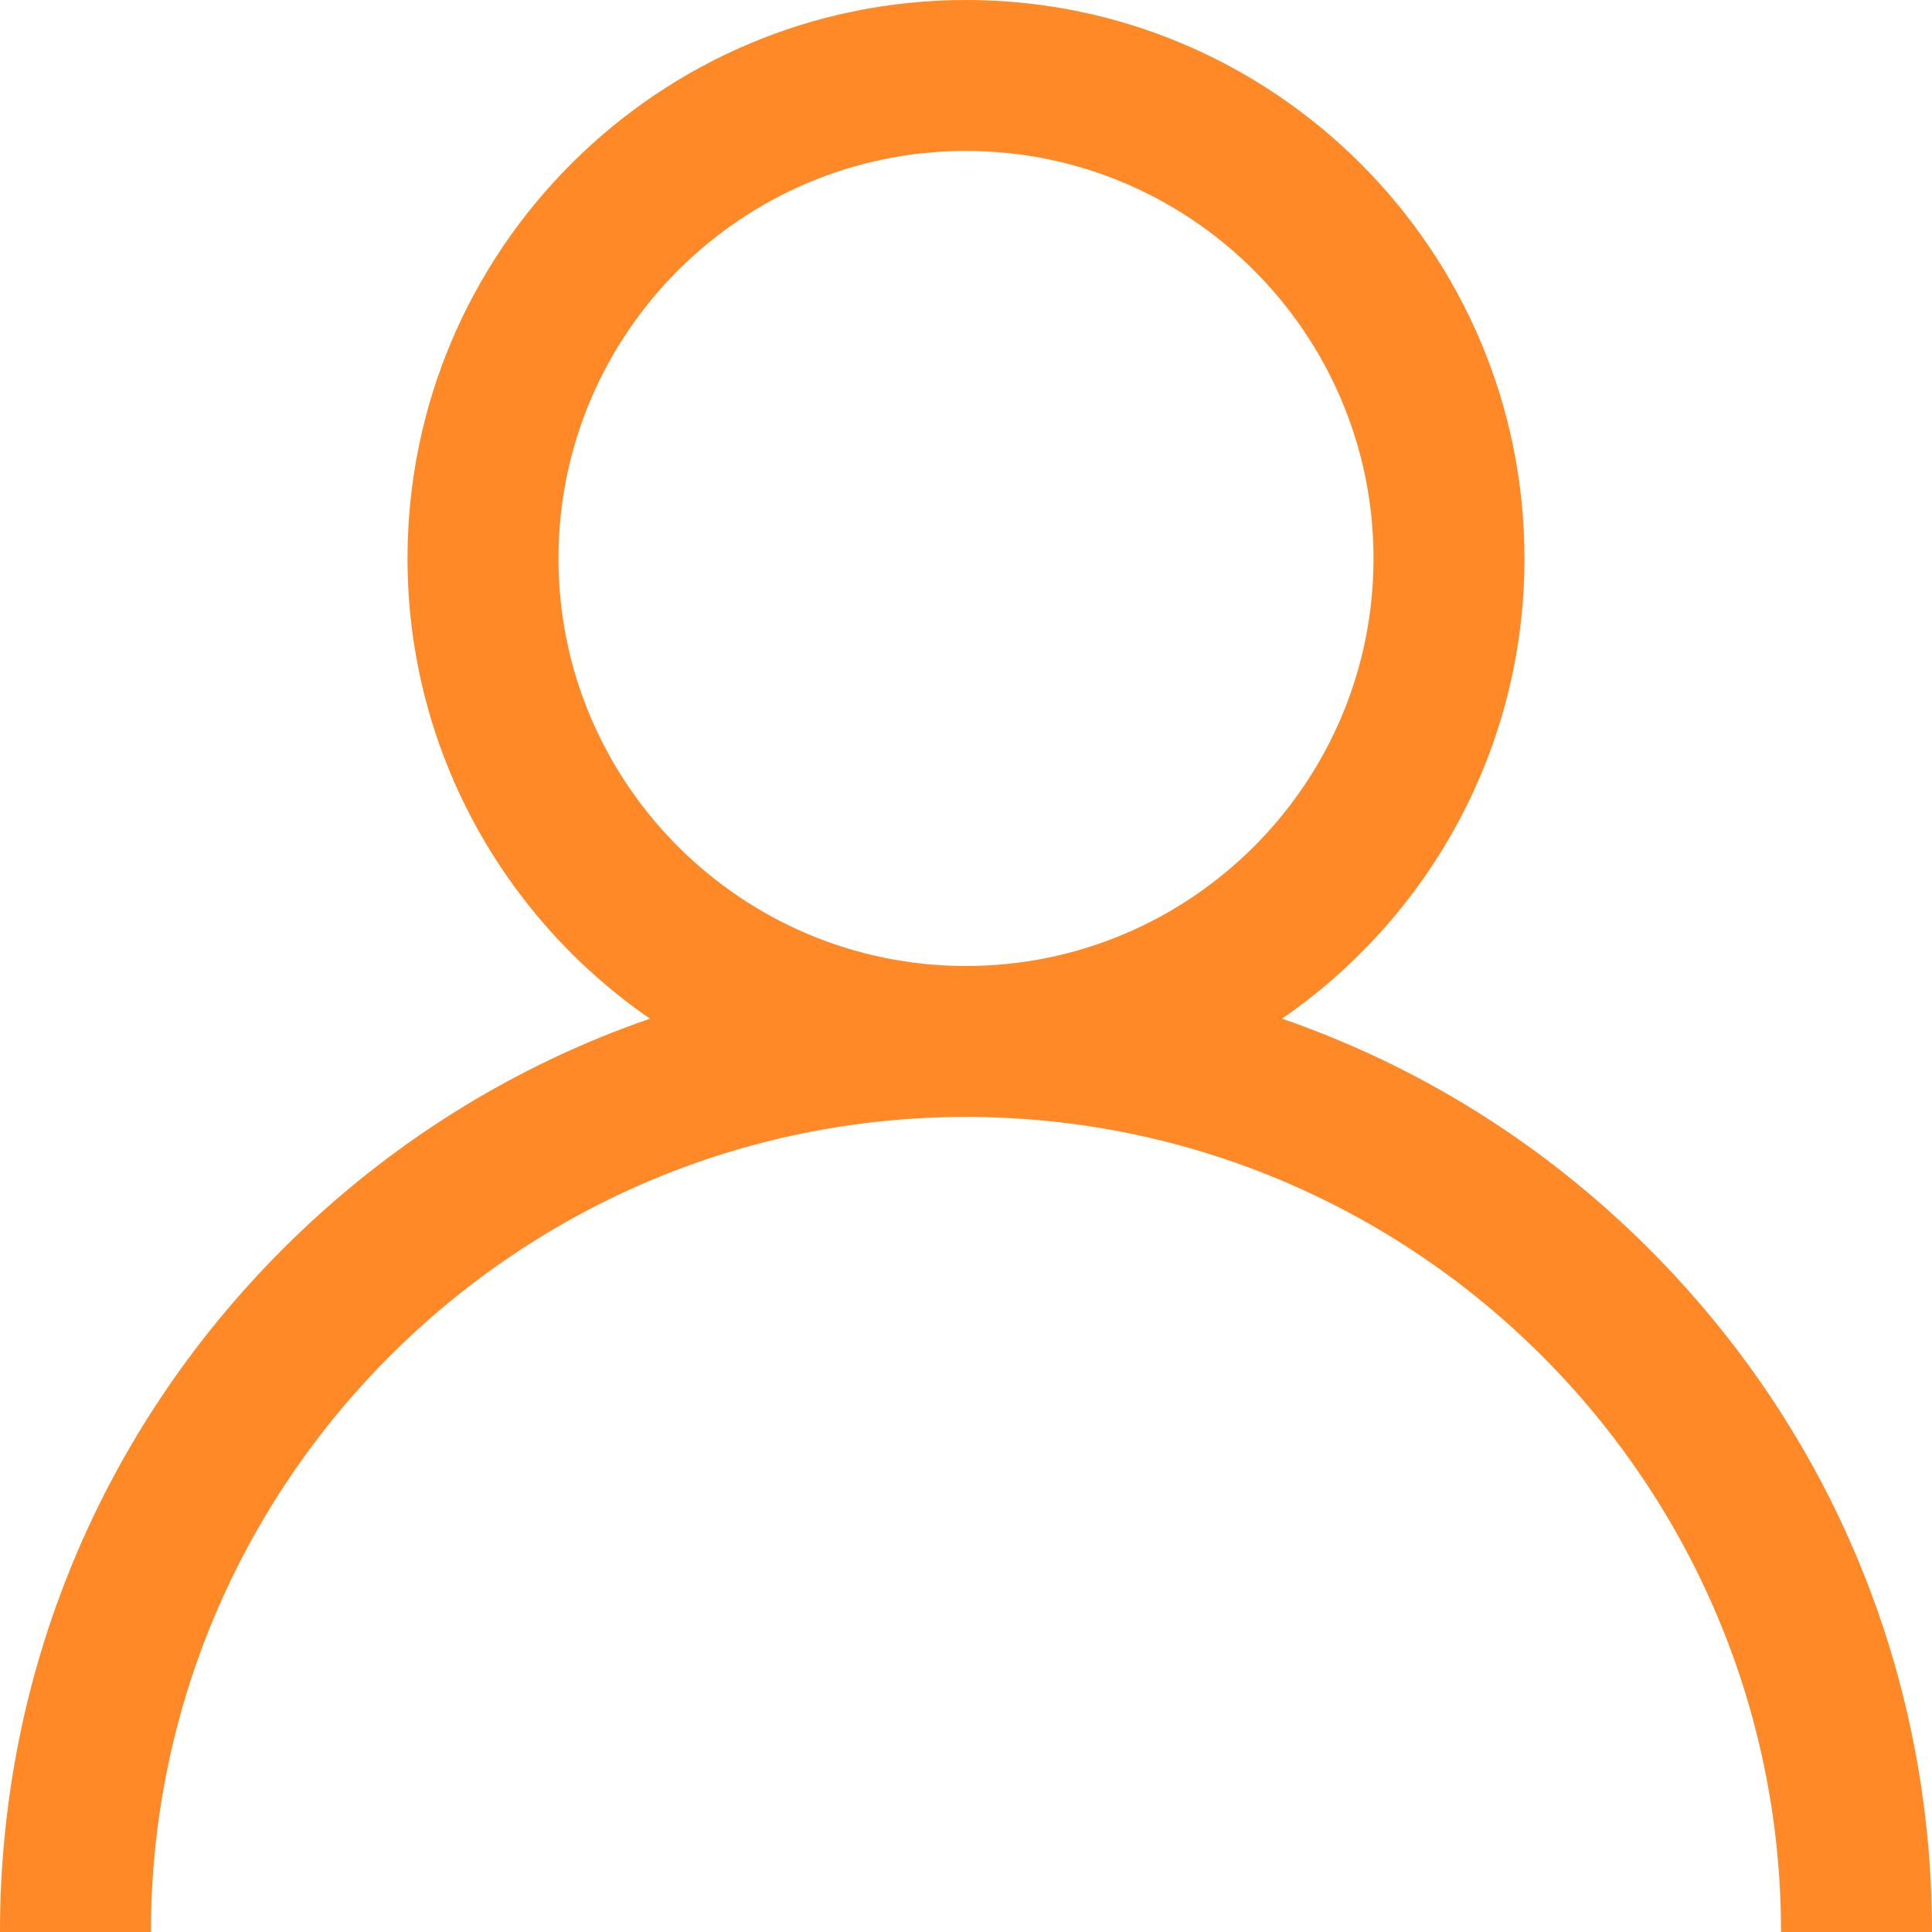
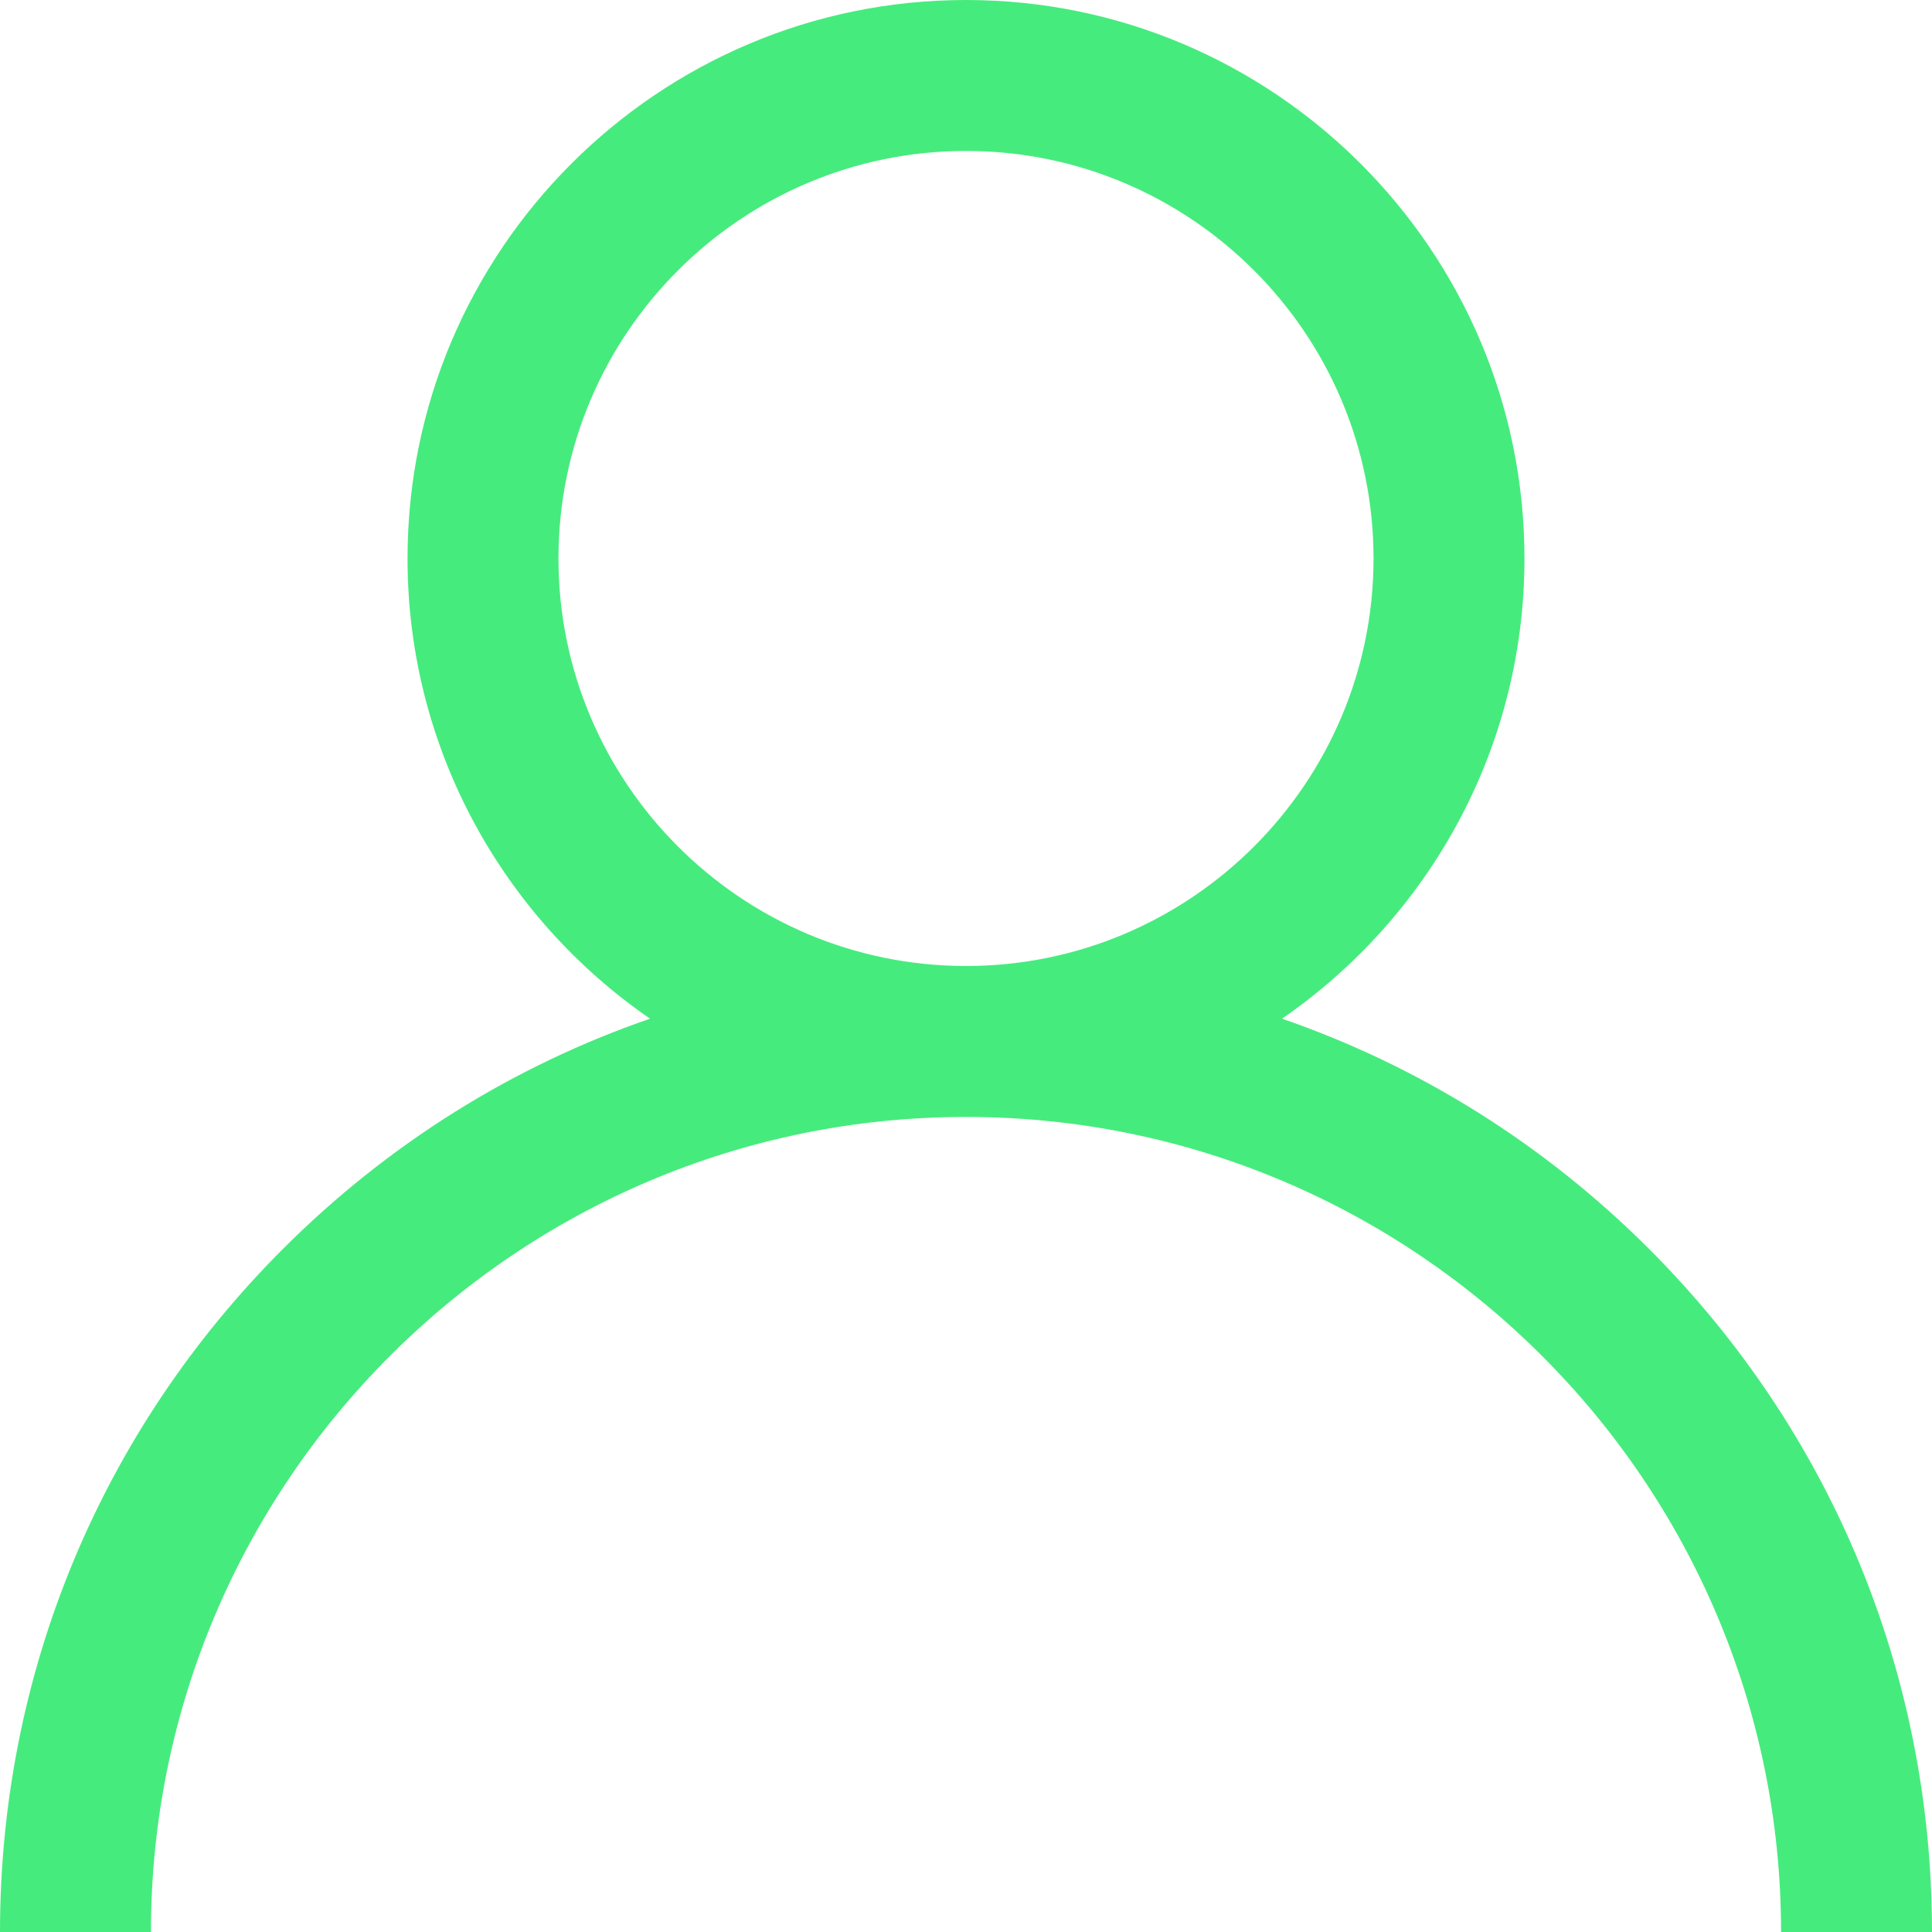
<svg xmlns="http://www.w3.org/2000/svg" version="1.1" width="512" height="512" x="0" y="0" viewBox="0 0 512 512" style="enable-background:new 0 0 512 512" xml:space="preserve" class="">
  <g>
    <g>
      <g>
-         <path d="M437.02,330.98c-27.883-27.882-61.071-48.523-97.281-61.018C378.521,243.251,404,198.548,404,148    C404,66.393,337.607,0,256,0S108,66.393,108,148c0,50.548,25.479,95.251,64.262,121.962    c-36.21,12.495-69.398,33.136-97.281,61.018C26.629,379.333,0,443.62,0,512h40c0-119.103,96.897-216,216-216s216,96.897,216,216    h40C512,443.62,485.371,379.333,437.02,330.98z M256,256c-59.551,0-108-48.448-108-108S196.449,40,256,40    c59.551,0,108,48.448,108,108S315.551,256,256,256z" fill="#ff8827" data-original="#ff8827" style="" class="" />
+         <path d="M437.02,330.98c-27.883-27.882-61.071-48.523-97.281-61.018C378.521,243.251,404,198.548,404,148    C404,66.393,337.607,0,256,0S108,66.393,108,148c0,50.548,25.479,95.251,64.262,121.962    c-36.21,12.495-69.398,33.136-97.281,61.018C26.629,379.333,0,443.62,0,512h40c0-119.103,96.897-216,216-216s216,96.897,216,216    h40C512,443.62,485.371,379.333,437.02,330.98z M256,256c-59.551,0-108-48.448-108-108S196.449,40,256,40    c59.551,0,108,48.448,108,108S315.551,256,256,256z" fill="#46eb7d" data-original="#46eb7d" style="" class="" />
      </g>
    </g>
    <g>
</g>
    <g>
</g>
    <g>
</g>
    <g>
</g>
    <g>
</g>
    <g>
</g>
    <g>
</g>
    <g>
</g>
    <g>
</g>
    <g>
</g>
    <g>
</g>
    <g>
</g>
    <g>
</g>
    <g>
</g>
    <g>
</g>
  </g>
</svg>
